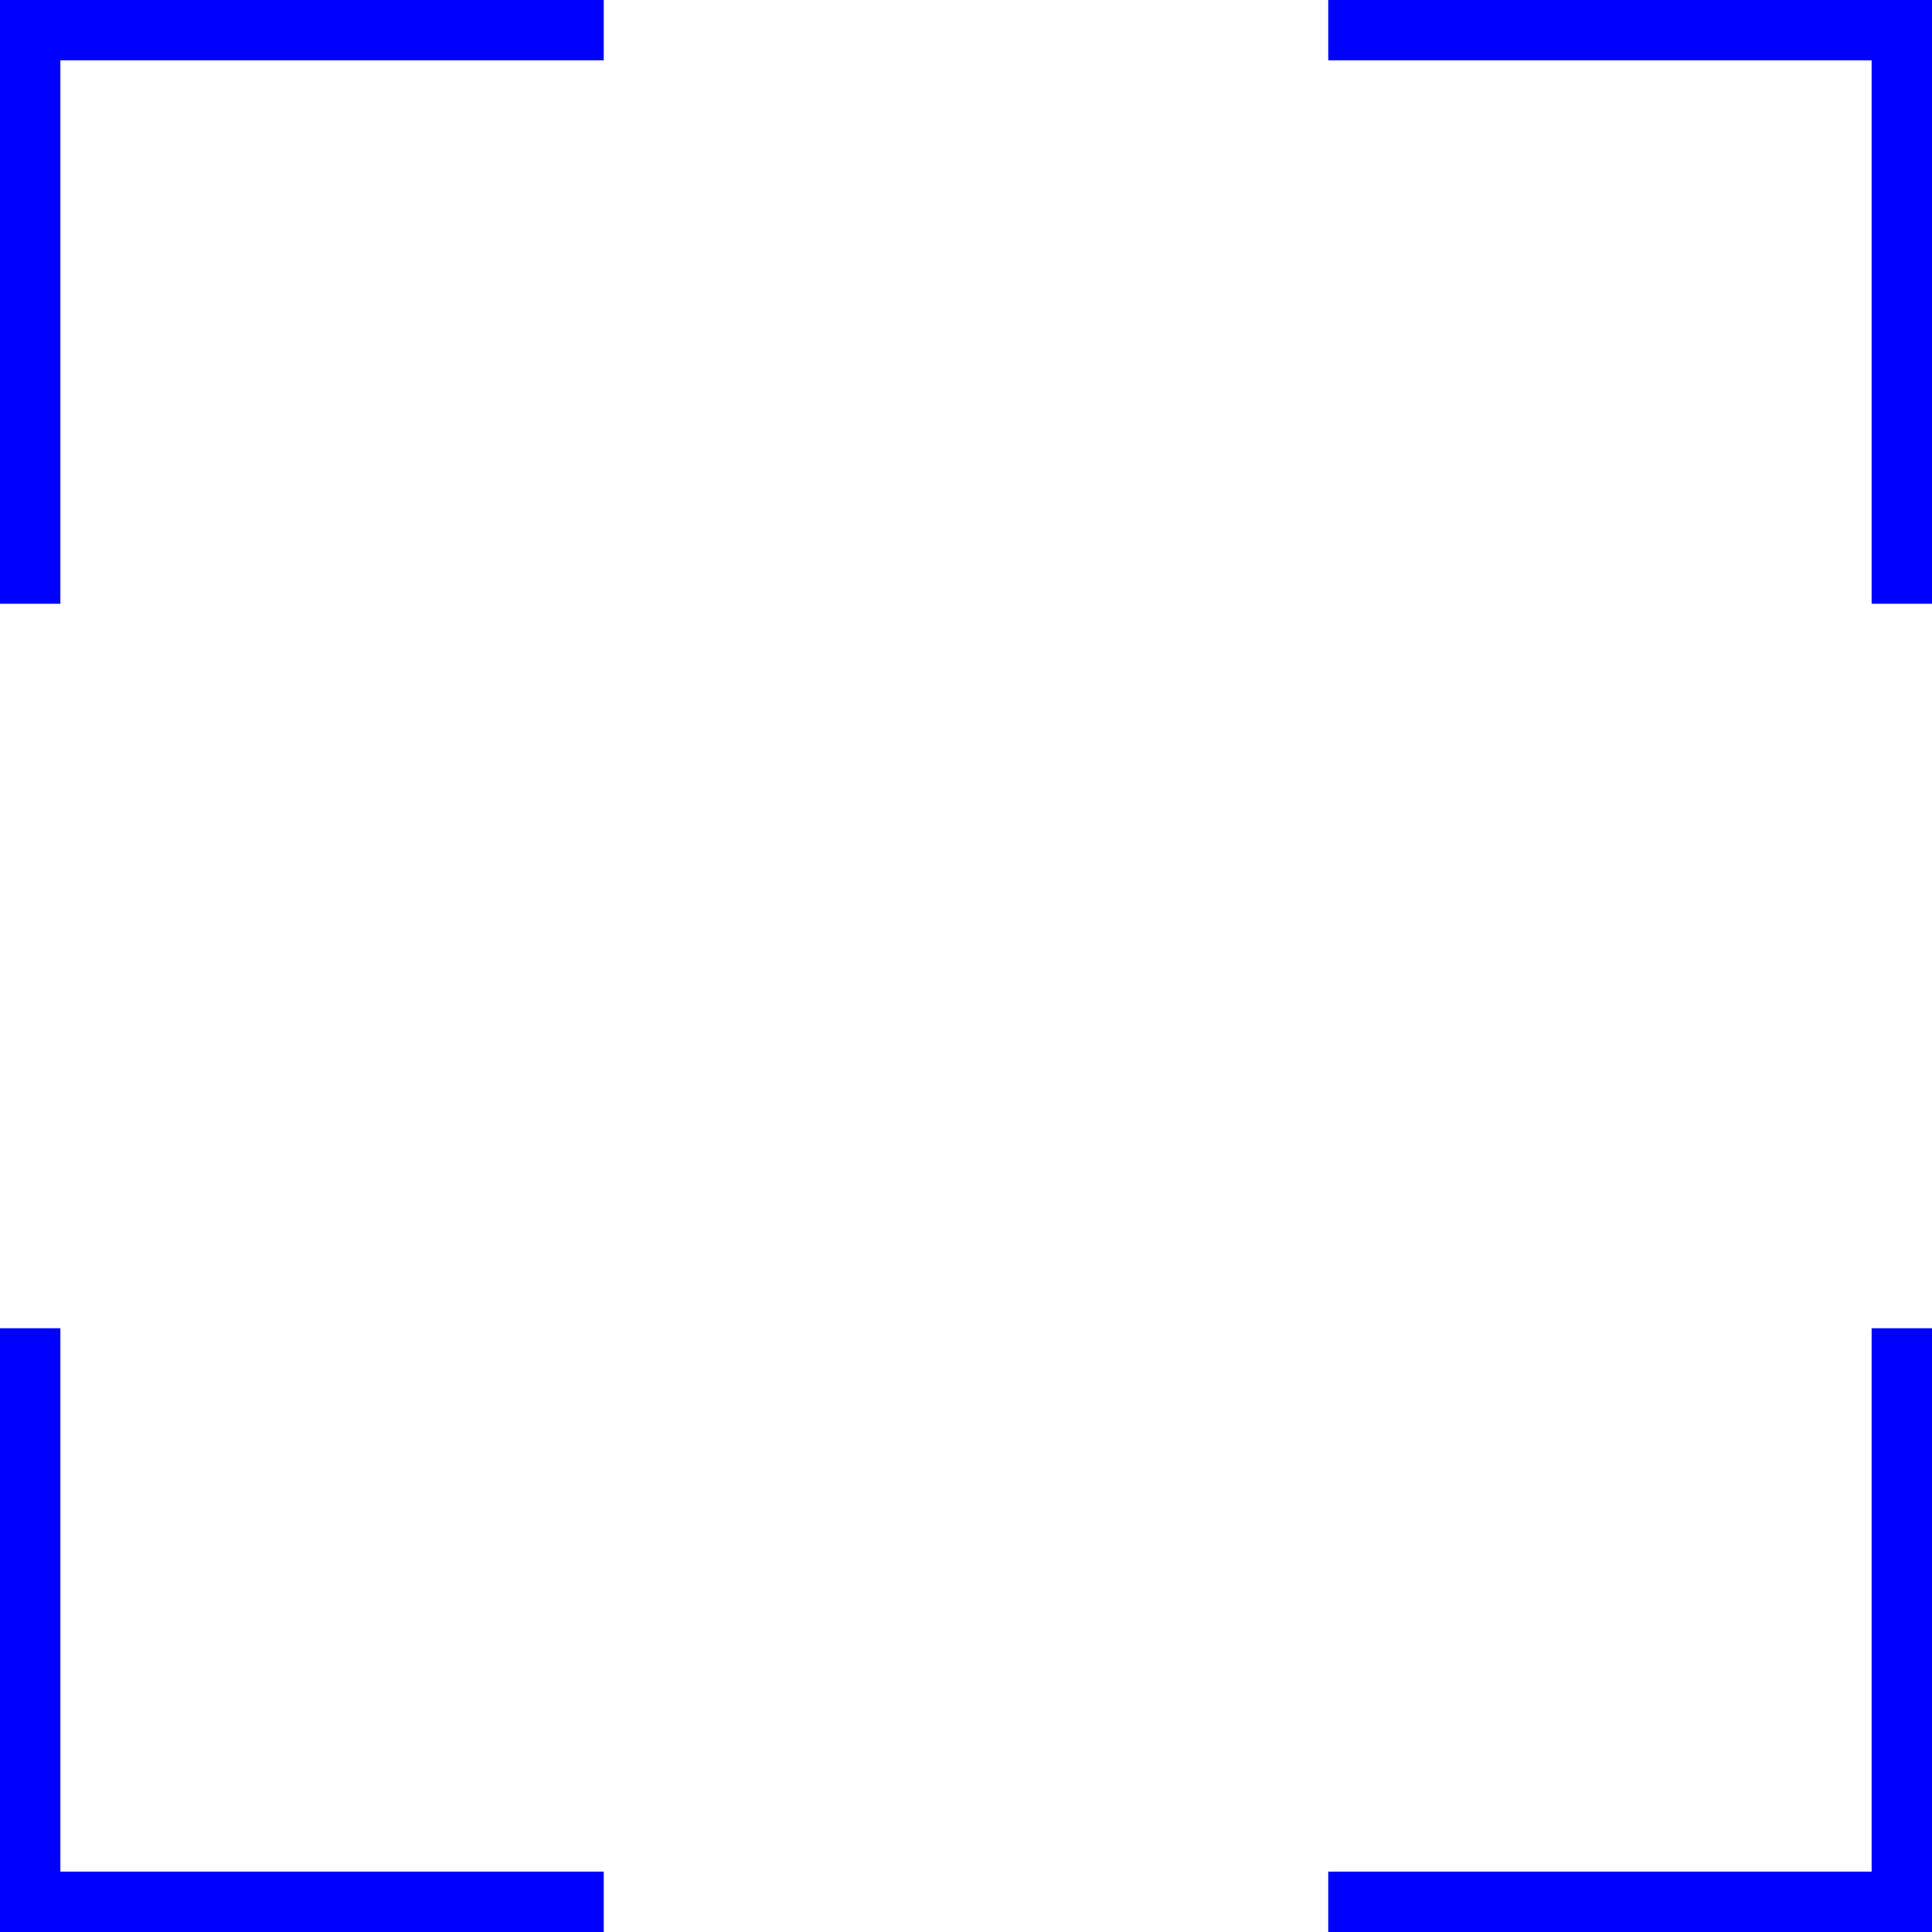
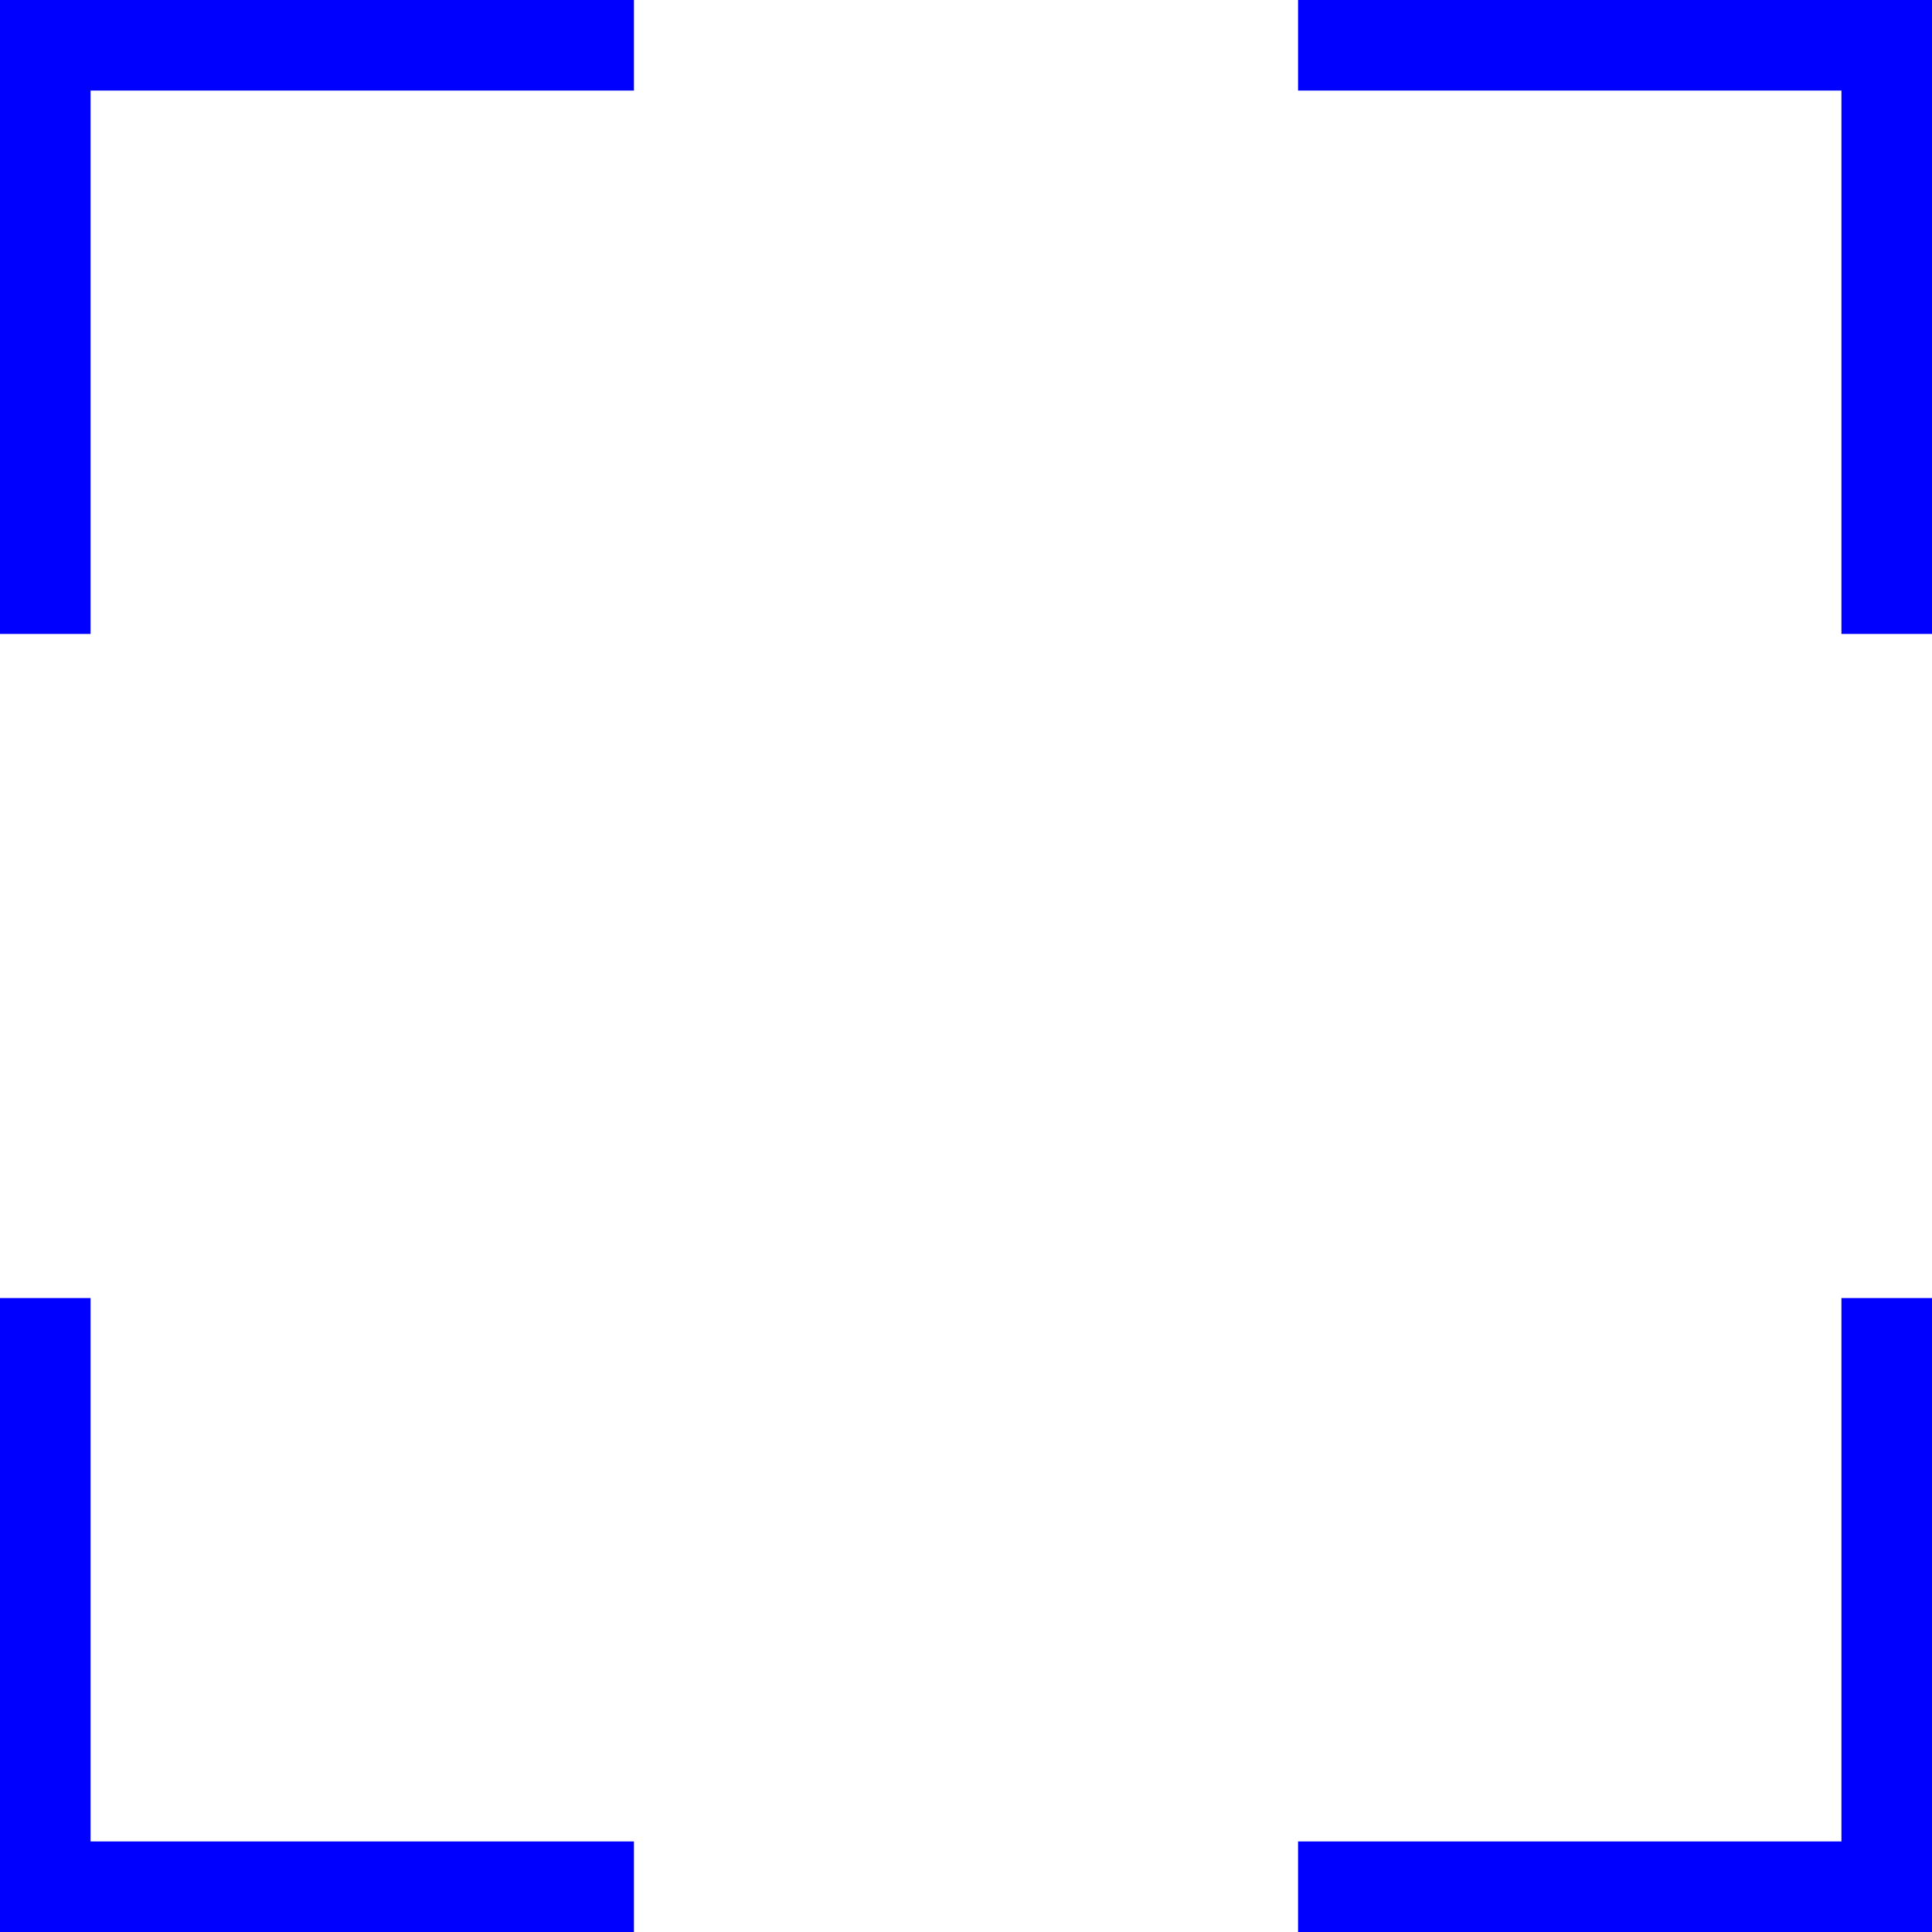
- <svg xmlns="http://www.w3.org/2000/svg" width="22" height="22" viewBox="0 0 32 32" version="1.1" xml:space="preserve" style="fill-rule:evenodd;clip-rule:evenodd;stroke-linecap:square;stroke-miterlimit:1.5;">
+ <svg xmlns="http://www.w3.org/2000/svg" width="24" height="24" viewBox="0 0 32 32" version="1.1" xml:space="preserve" style="fill-rule:evenodd;clip-rule:evenodd;stroke-linecap:square;stroke-miterlimit:1.5;">
  <g transform="matrix(1,0,0,1,1,0)">
-     <path d="M0,0L8,0" style="fill:none;stroke:rgb(0,0,255);stroke-width:2px;" />
+     <path d="M0,0L8,0" style="fill:none;stroke:rgb(0,0,255);stroke-width:3px;" />
  </g>
  <g transform="matrix(1,-1.22465e-16,-1.22465e-16,-1,1,32)">
-     <path d="M0,0L8,0" style="fill:none;stroke:rgb(0,0,255);stroke-width:2px;" />
+     <path d="M0,0L8,0" style="fill:none;stroke:rgb(0,0,255);stroke-width:3px;" />
  </g>
  <g transform="matrix(6.12323e-17,1,-1,6.12323e-17,32,1)">
-     <path d="M0,0L8,0" style="fill:none;stroke:rgb(0,0,255);stroke-width:2px;" />
+     <path d="M0,0L8,0" style="fill:none;stroke:rgb(0,0,255);stroke-width:3px;" />
  </g>
  <g transform="matrix(-1,-1.22465e-16,1.22465e-16,-1,31,32)">
-     <path d="M0,0L8,0" style="fill:none;stroke:rgb(0,0,255);stroke-width:2px;" />
+     <path d="M0,0L8,0" style="fill:none;stroke:rgb(0,0,255);stroke-width:3px;" />
  </g>
  <g transform="matrix(6.12323e-17,1,-1,6.12323e-17,0,1)">
-     <path d="M0,0L8,0" style="fill:none;stroke:rgb(0,0,255);stroke-width:2px;" />
+     <path d="M0,0L8,0" style="fill:none;stroke:rgb(0,0,255);stroke-width:3px;" />
  </g>
  <g transform="matrix(-6.12323e-17,-1,-1,6.12323e-17,4.44089e-16,31)">
-     <path d="M0,0L8,0" style="fill:none;stroke:rgb(0,0,255);stroke-width:2px;" />
+     <path d="M0,0L8,0" style="fill:none;stroke:rgb(0,0,255);stroke-width:3px;" />
  </g>
  <g transform="matrix(-1,1.22465e-16,-1.22465e-16,-1,31,0)">
-     <path d="M0,0L8,0" style="fill:none;stroke:rgb(0,0,255);stroke-width:2px;" />
+     <path d="M0,0L8,0" style="fill:none;stroke:rgb(0,0,255);stroke-width:3px;" />
  </g>
  <g transform="matrix(6.12323e-17,-1,1,6.12323e-17,32,31)">
-     <path d="M0,0L8,0" style="fill:none;stroke:rgb(0,0,255);stroke-width:2px;" />
+     <path d="M0,0L8,0" style="fill:none;stroke:rgb(0,0,255);stroke-width:3px;" />
  </g>
</svg>
